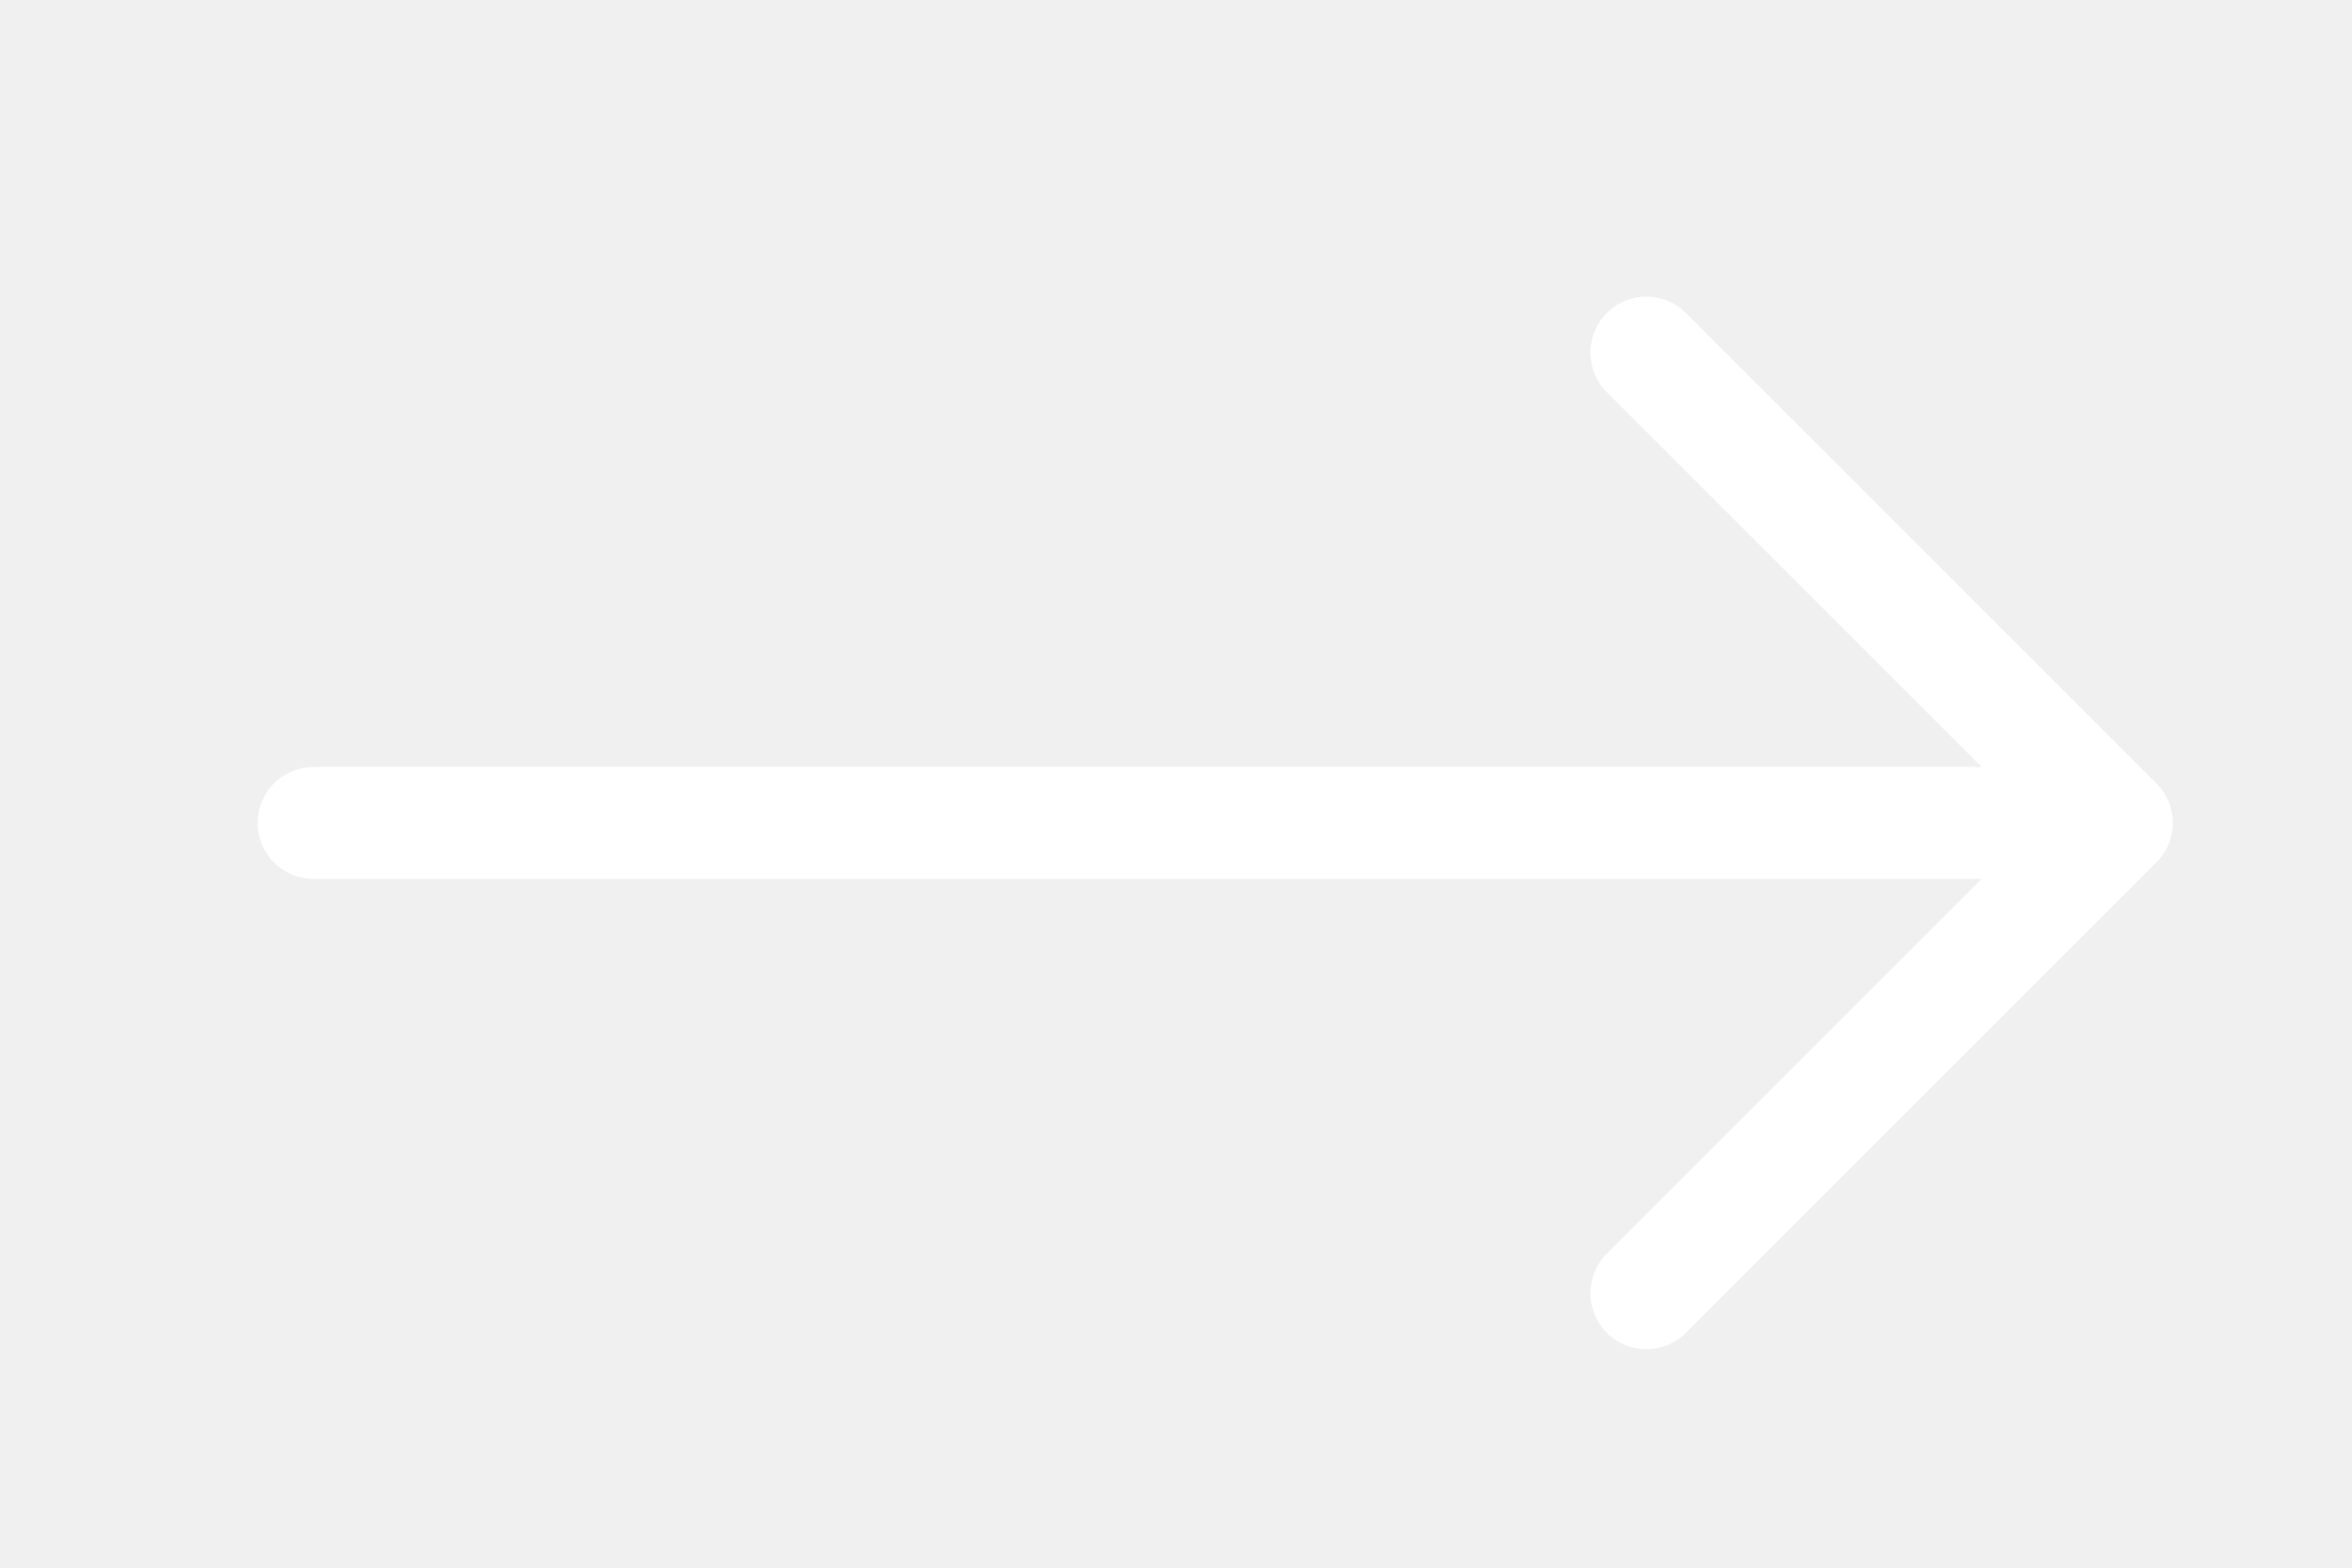
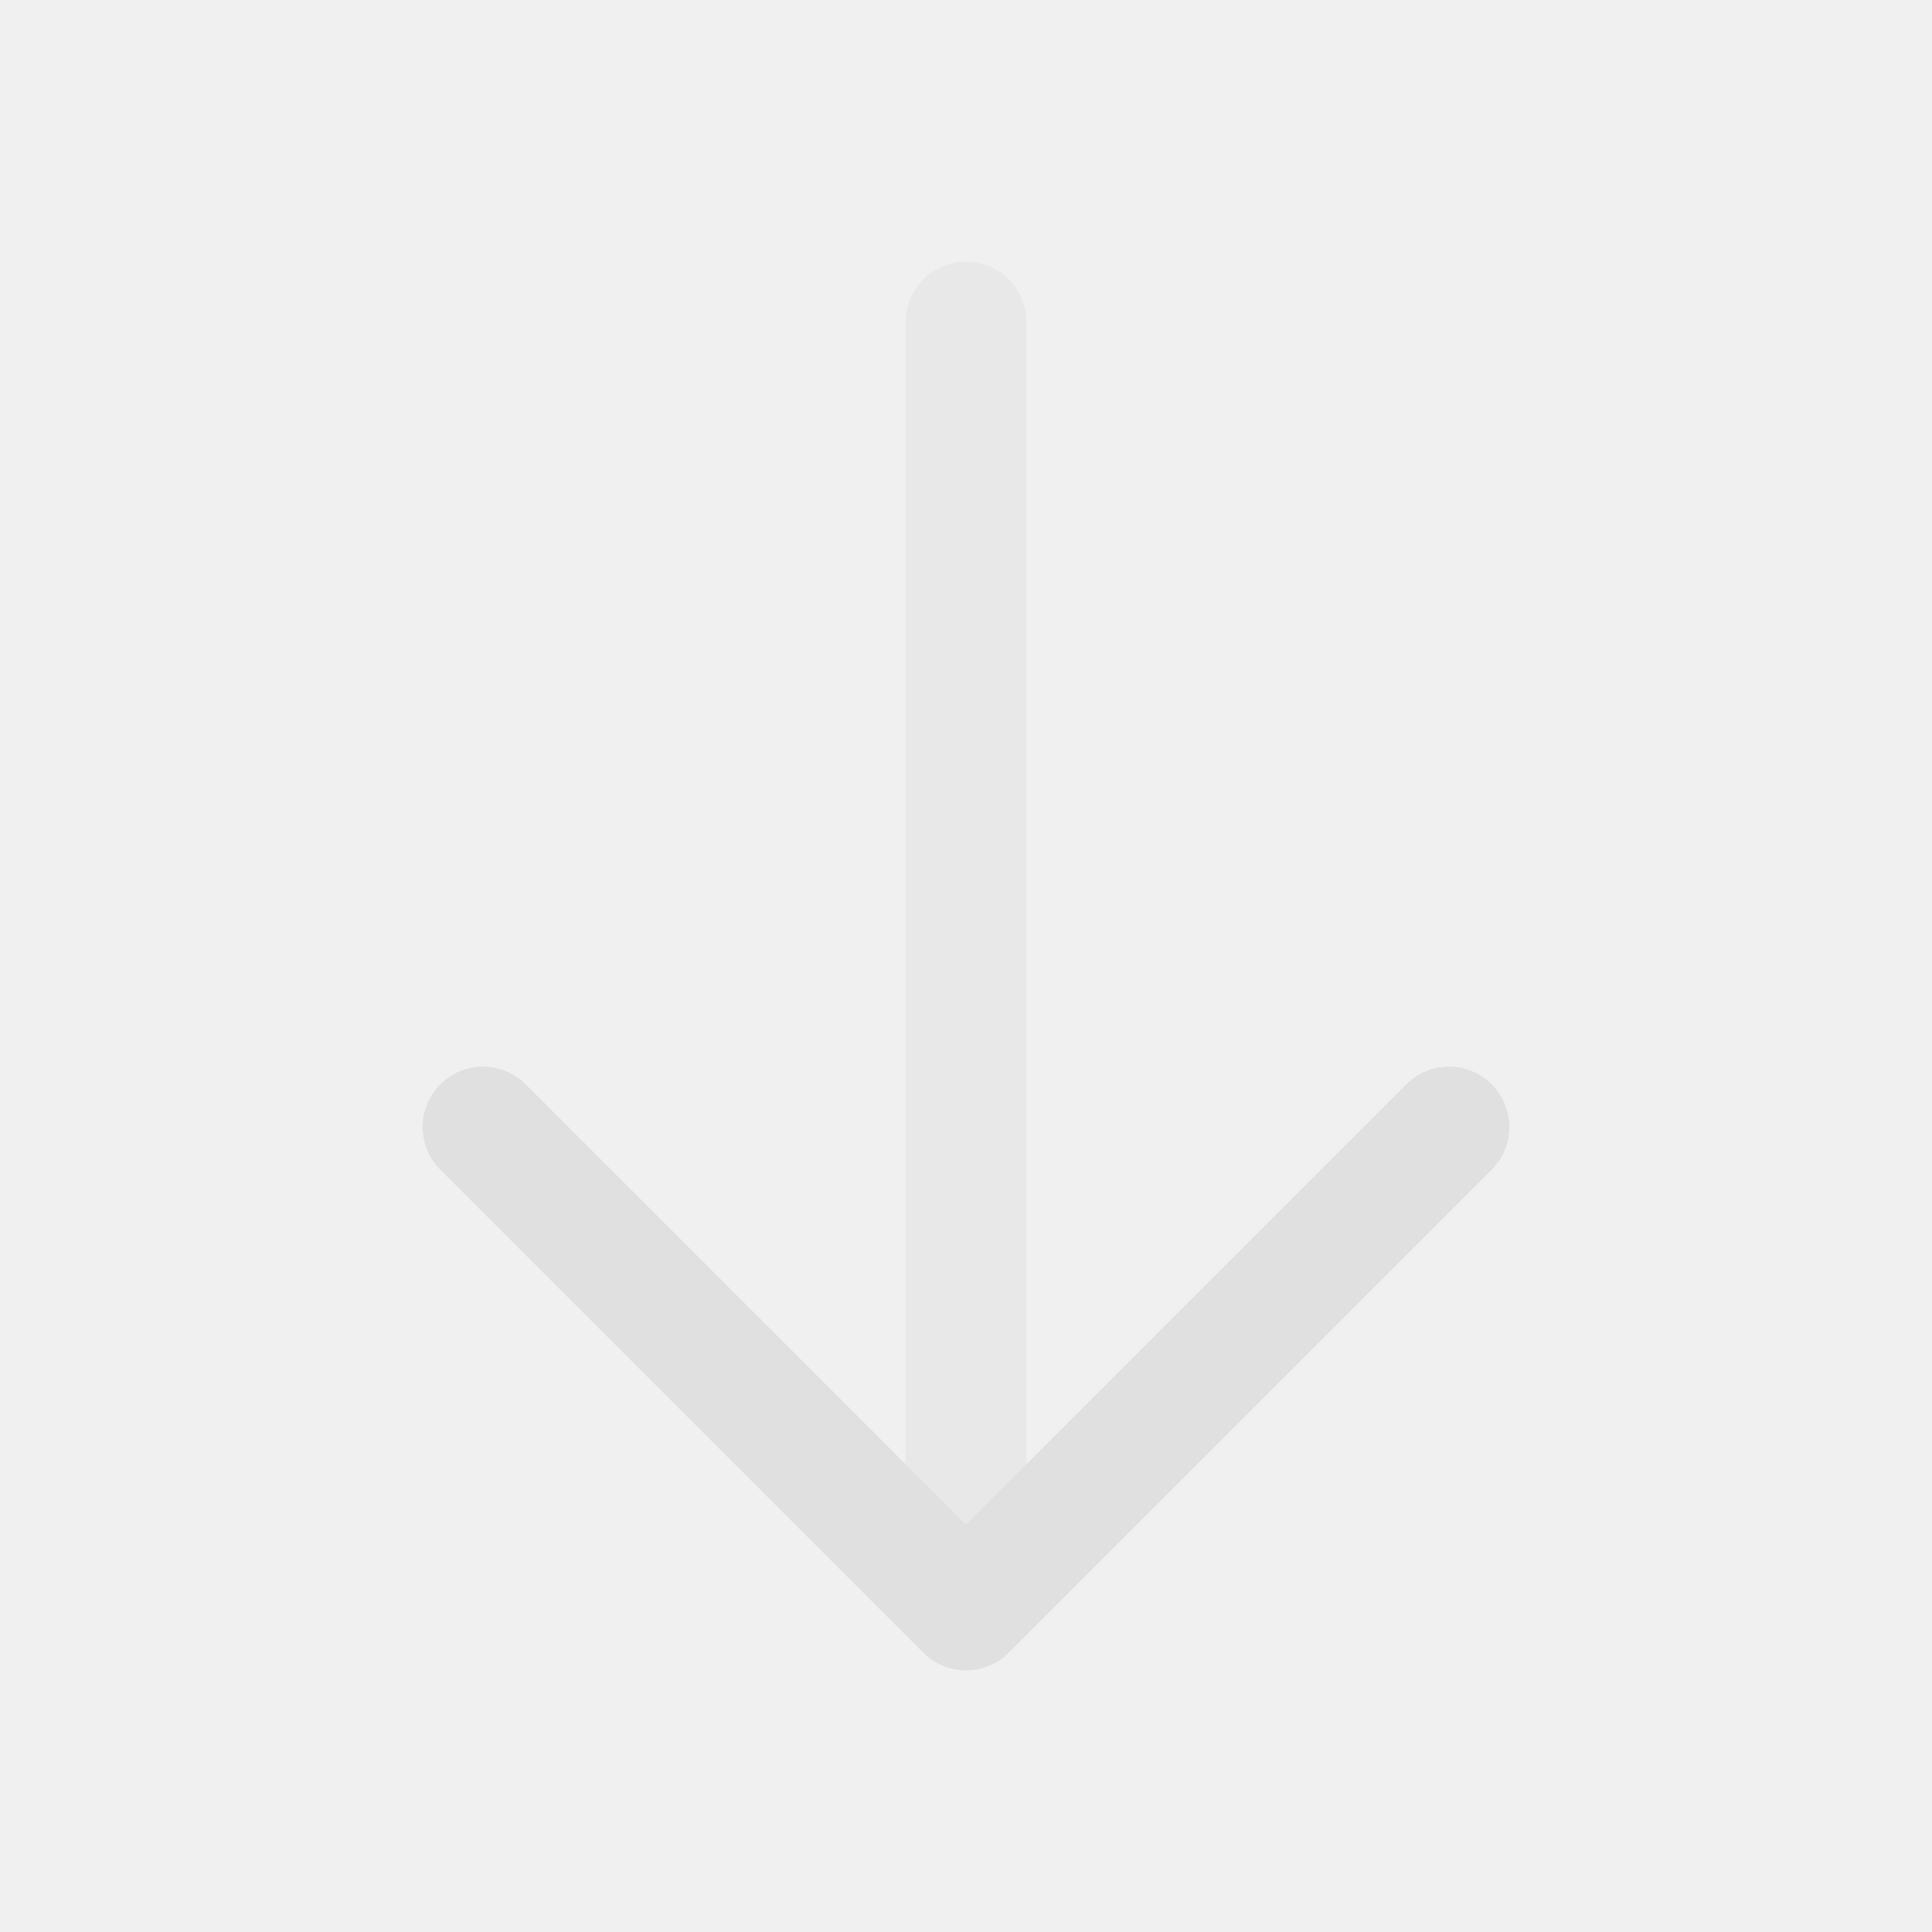
- <svg xmlns="http://www.w3.org/2000/svg" width="21" height="14" viewBox="0 0 21 14" fill="none">
-   <path d="M2.8 7.349H18.9M18.9 7.349L14.7 3.149M18.9 7.349L14.7 11.549" stroke="white" stroke-linecap="round" stroke-linejoin="round" />
+ <svg xmlns="http://www.w3.org/2000/svg" width="72px" height="72px" viewBox="0 0 24 24" fill="none">
+   <g id="SVGRepo_bgCarrier" stroke-width="0" />
+   <g id="SVGRepo_tracerCarrier" stroke-linecap="round" stroke-linejoin="round" />
+   <g id="SVGRepo_iconCarrier">
+     <path opacity="0.5" d="M12.75 4C12.75 3.586 12.414 3.25 12 3.25C11.586 3.25 11.25 3.586 11.25 4L12.75 4ZM11.25 4L11.25 20H12.75L12.75 4L11.25 4Z" fill="#e0e0e1" />
+     <path d="M18 14L12 20L6 14" stroke="#e0e0e1" stroke-width="1.5" stroke-linecap="round" stroke-linejoin="round" />
+   </g>
</svg>
